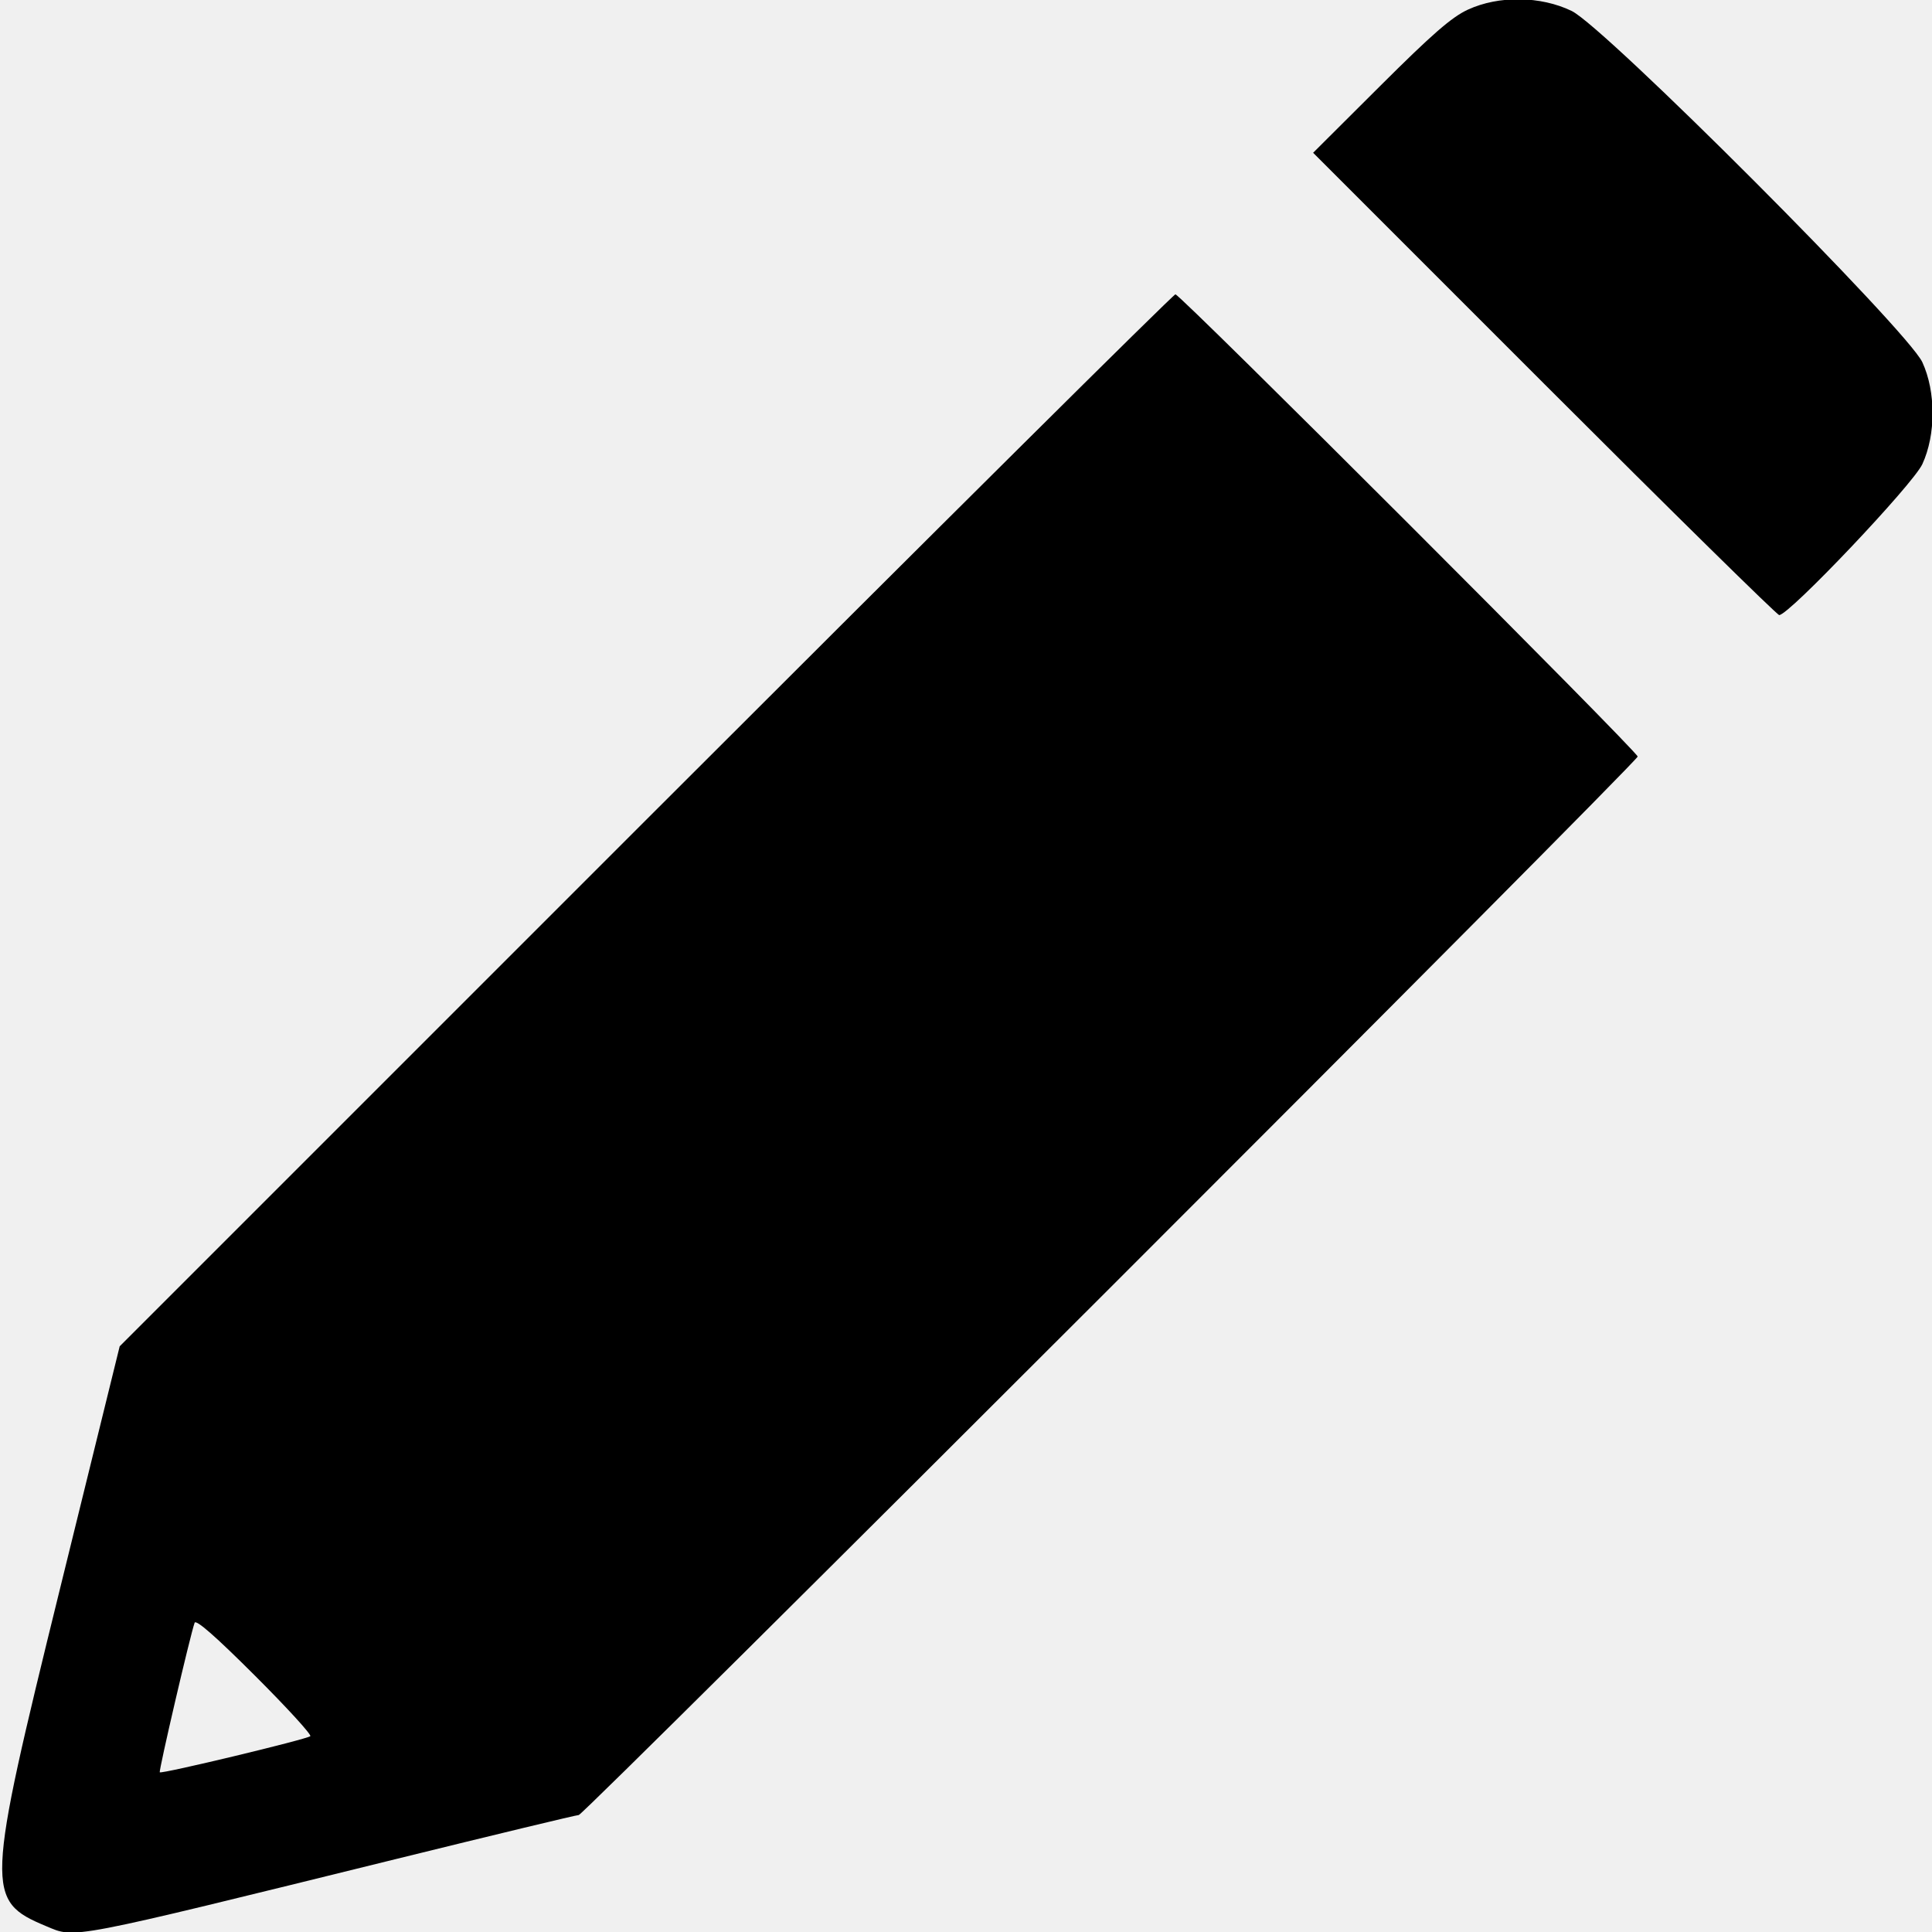
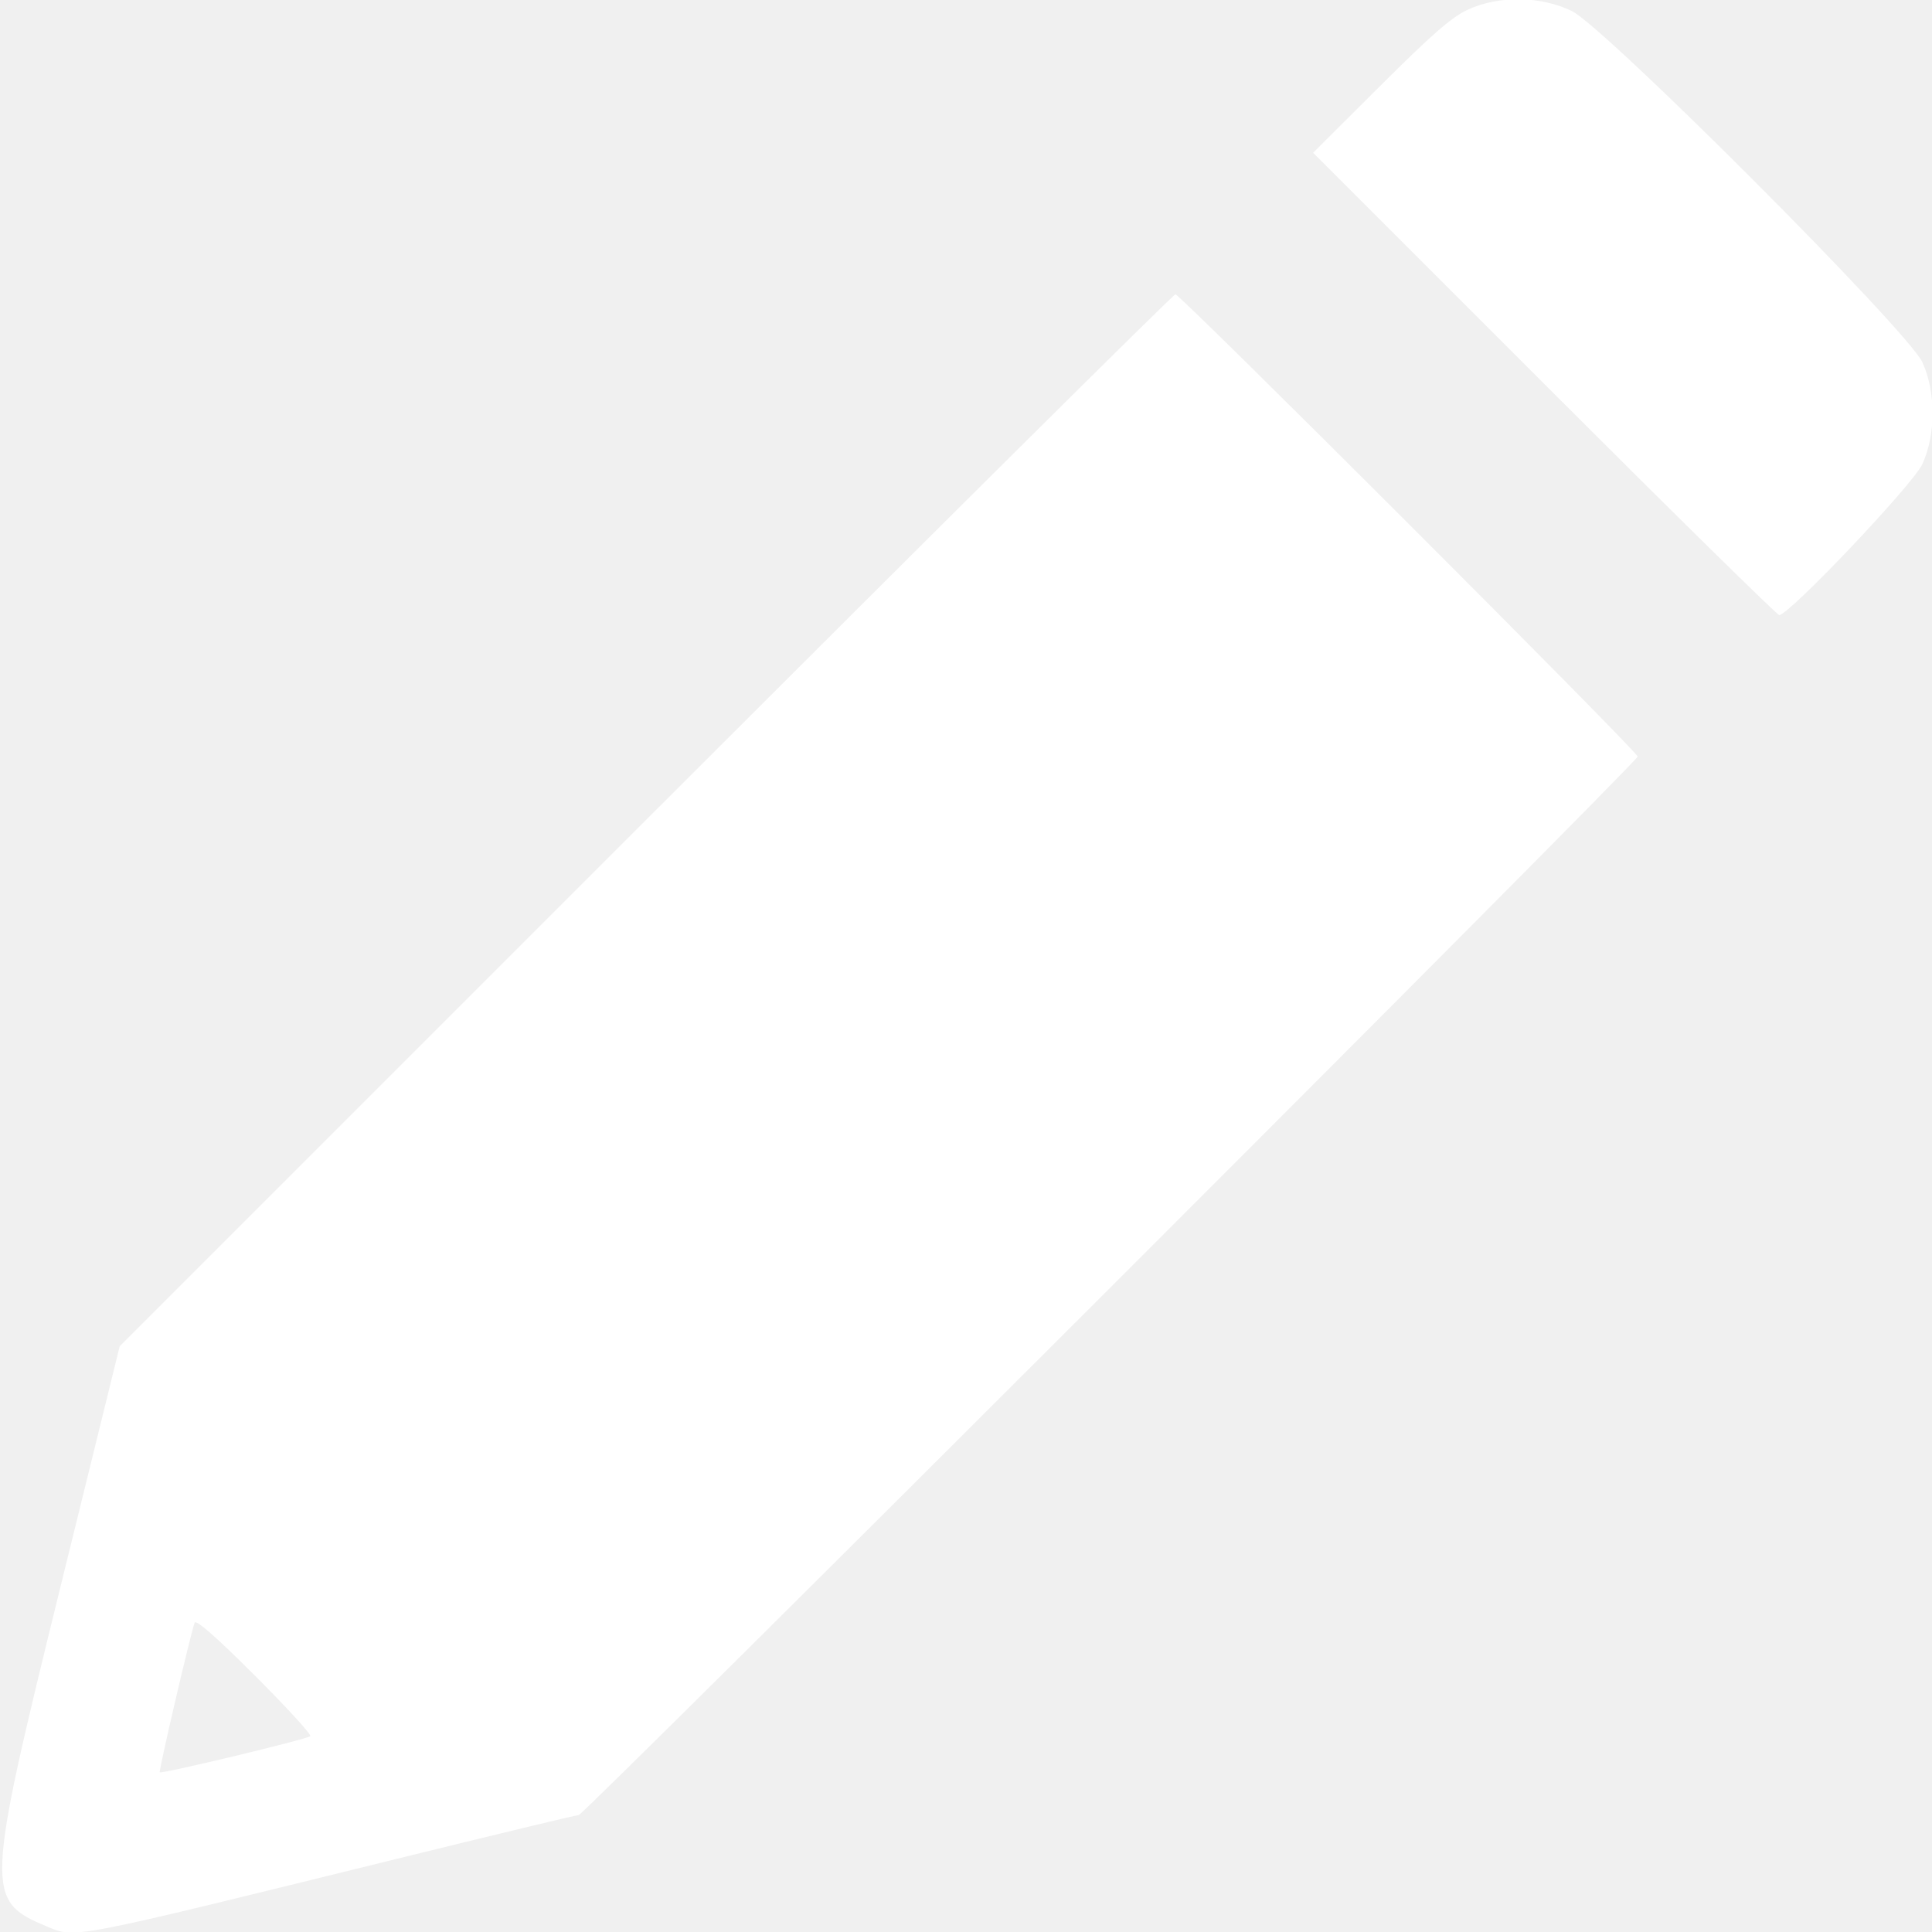
<svg xmlns="http://www.w3.org/2000/svg" id="svg" width="400" height="400" viewBox="0, 0, 400,400">
  <g id="svgg">
-     <path id="path0" d="M303.906 1.998 C 300.560 3.542,296.541 7.039,285.739 17.805 L 271.869 31.630 319.721 79.487 C 346.040 105.808,367.930 127.344,368.365 127.344 C 370.419 127.344,396.057 100.310,398.002 96.094 C 400.817 89.992,400.818 81.105,398.004 75.000 C 394.972 68.423,332.216 5.562,325.391 2.265 C 318.947 -0.847,310.305 -0.954,303.906 1.998 M133.678 169.838 L 24.780 278.738 12.401 329.018 C -2.976 391.474,-3.060 393.520,9.556 398.791 C 15.706 401.360,13.406 401.802,82.327 384.810 C 102.470 379.844,119.345 375.781,119.828 375.781 C 120.913 375.781,339.063 157.722,339.063 156.637 C 339.063 155.616,244.377 60.938,243.356 60.938 C 242.927 60.938,193.572 109.943,133.678 169.838 M64.243 359.457 C 63.531 360.107,33.468 367.323,33.082 366.936 C 32.824 366.678,39.366 338.592,40.292 335.981 C 40.562 335.221,44.638 338.792,52.753 346.894 C 59.387 353.517,64.557 359.170,64.243 359.457 " stroke="none" fill="#000000" fill-rule="evenodd" />
+     <path id="path0" d="M303.906 1.998 C 300.560 3.542,296.541 7.039,285.739 17.805 L 271.869 31.630 319.721 79.487 C 346.040 105.808,367.930 127.344,368.365 127.344 C 370.419 127.344,396.057 100.310,398.002 96.094 C 400.817 89.992,400.818 81.105,398.004 75.000 C 394.972 68.423,332.216 5.562,325.391 2.265 C 318.947 -0.847,310.305 -0.954,303.906 1.998 M133.678 169.838 L 24.780 278.738 12.401 329.018 C -2.976 391.474,-3.060 393.520,9.556 398.791 C 15.706 401.360,13.406 401.802,82.327 384.810 C 102.470 379.844,119.345 375.781,119.828 375.781 C 120.913 375.781,339.063 157.722,339.063 156.637 C 339.063 155.616,244.377 60.938,243.356 60.938 C 242.927 60.938,193.572 109.943,133.678 169.838 M64.243 359.457 C 63.531 360.107,33.468 367.323,33.082 366.936 C 32.824 366.678,39.366 338.592,40.292 335.981 C 40.562 335.221,44.638 338.792,52.753 346.894 C 59.387 353.517,64.557 359.170,64.243 359.457 " stroke="none" fill="#ffffff" fill-rule="evenodd" />
  </g>
</svg>
